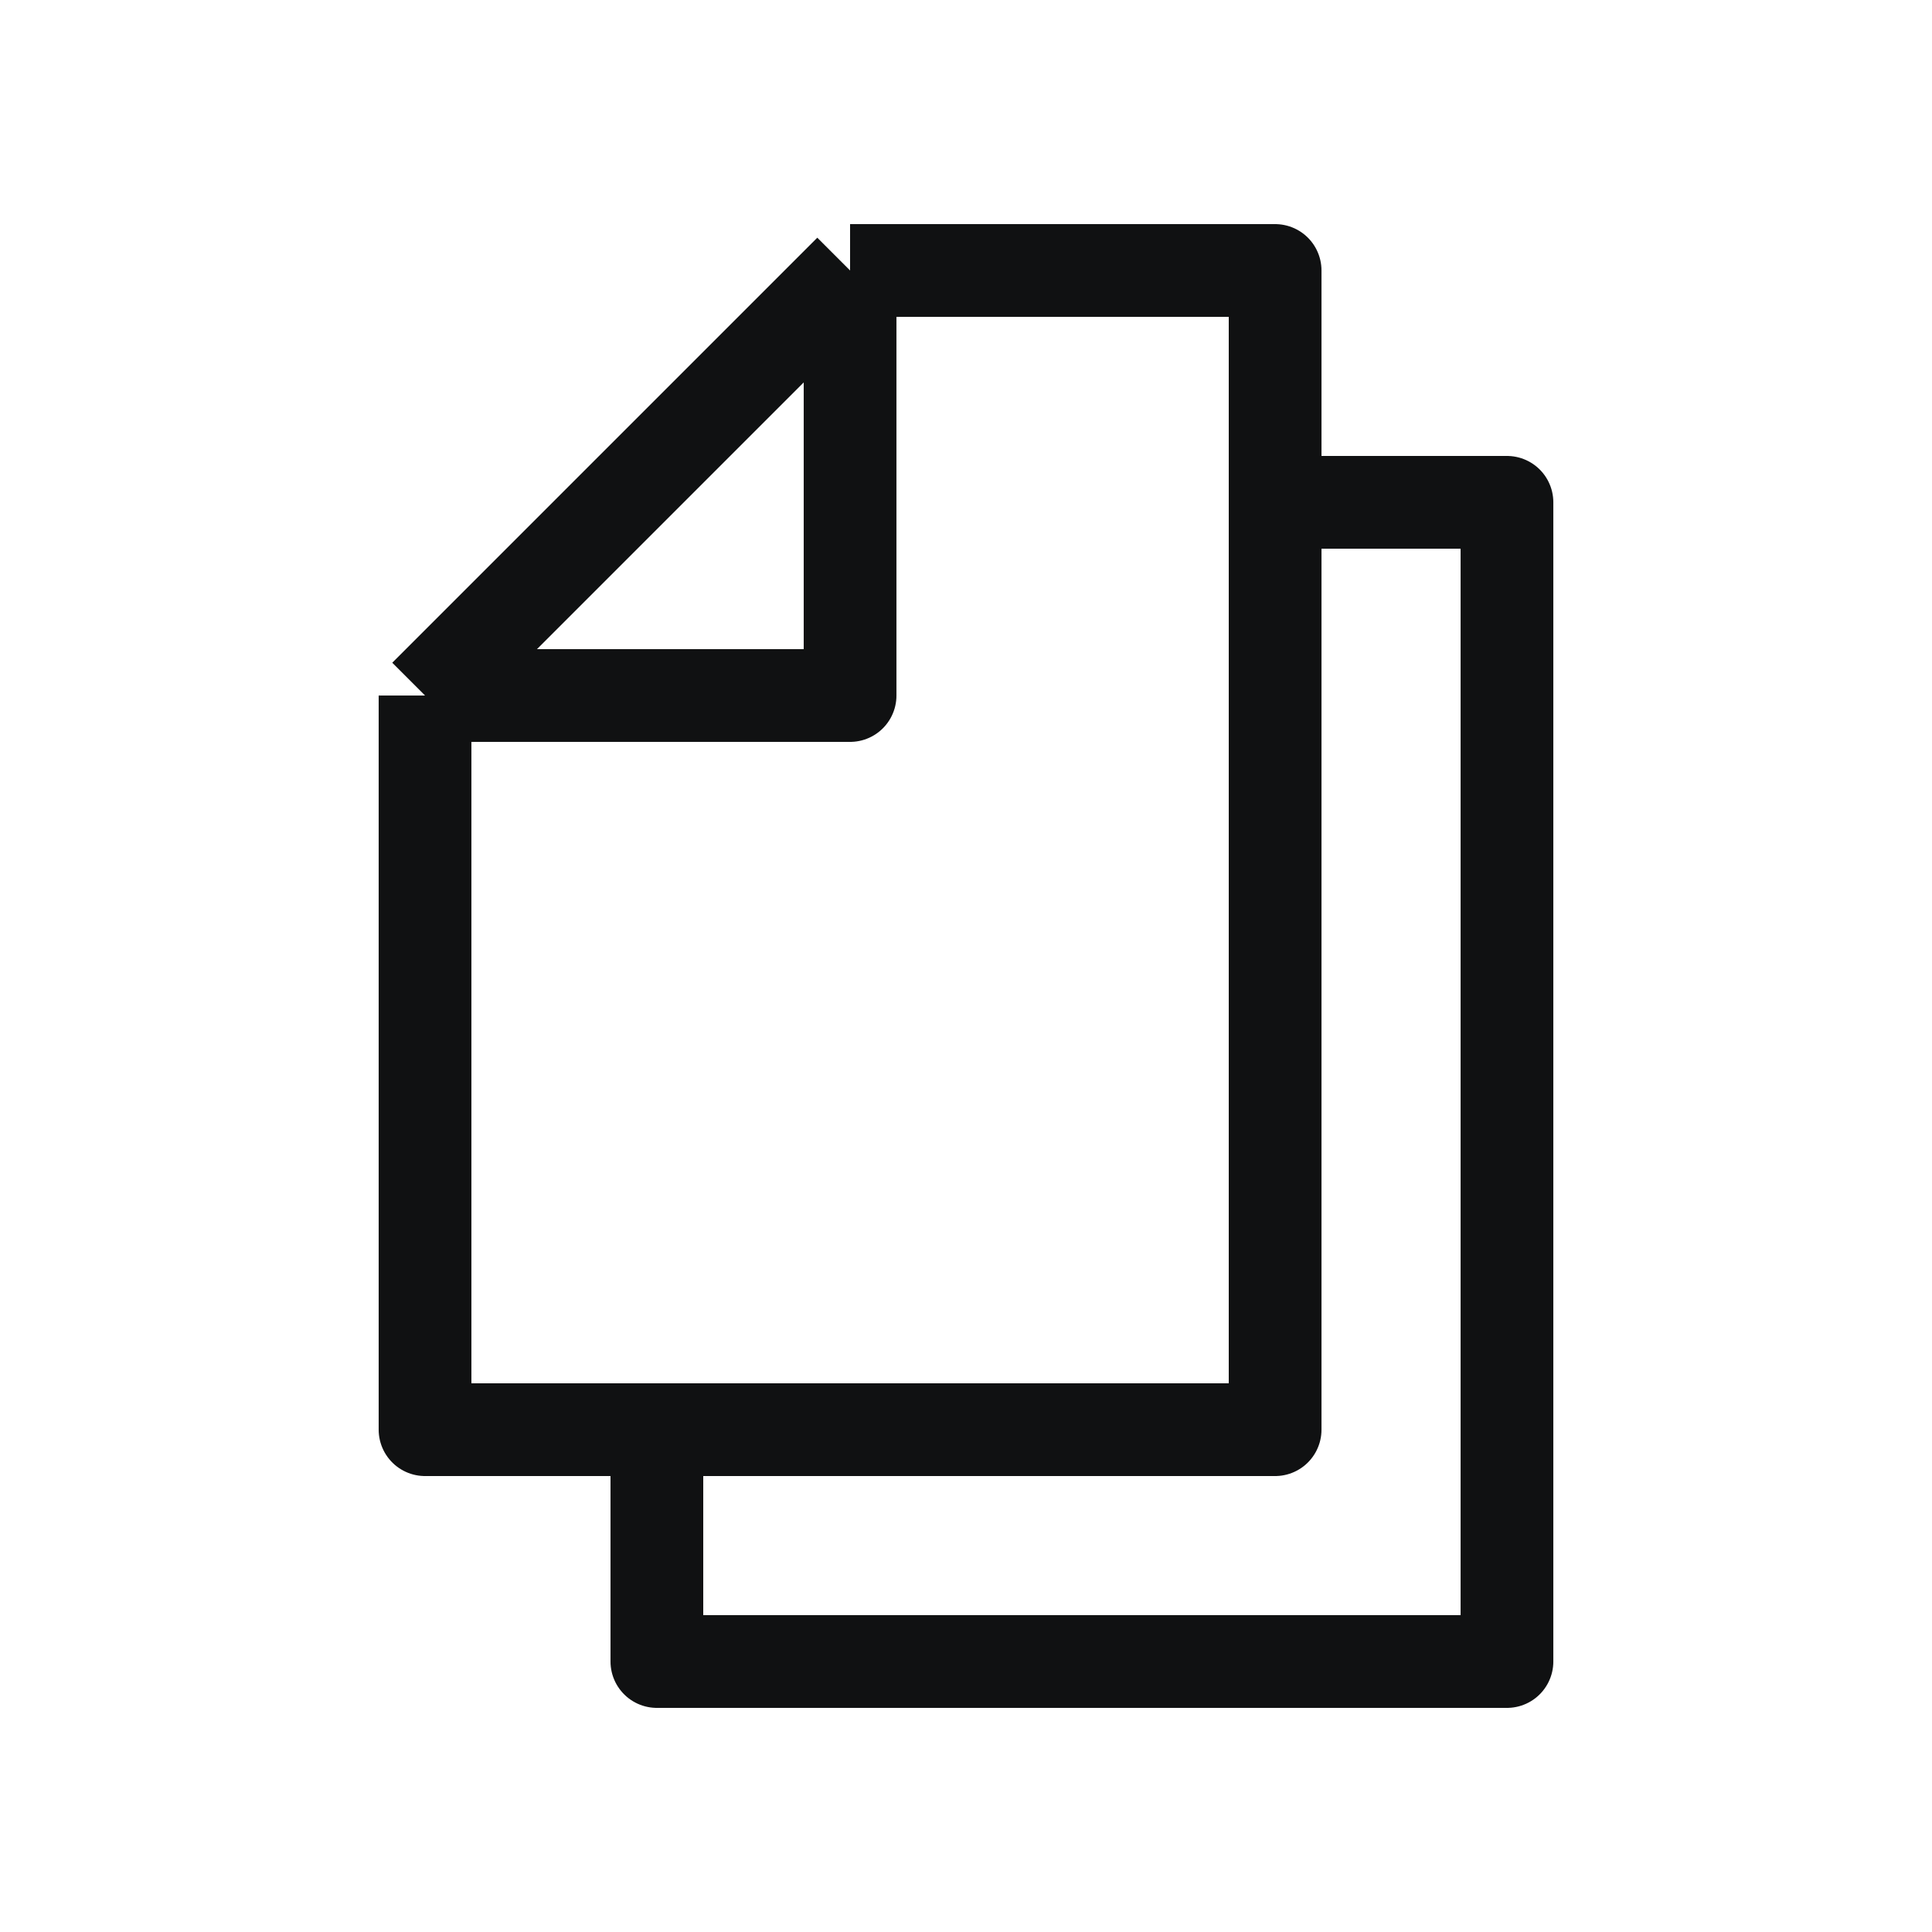
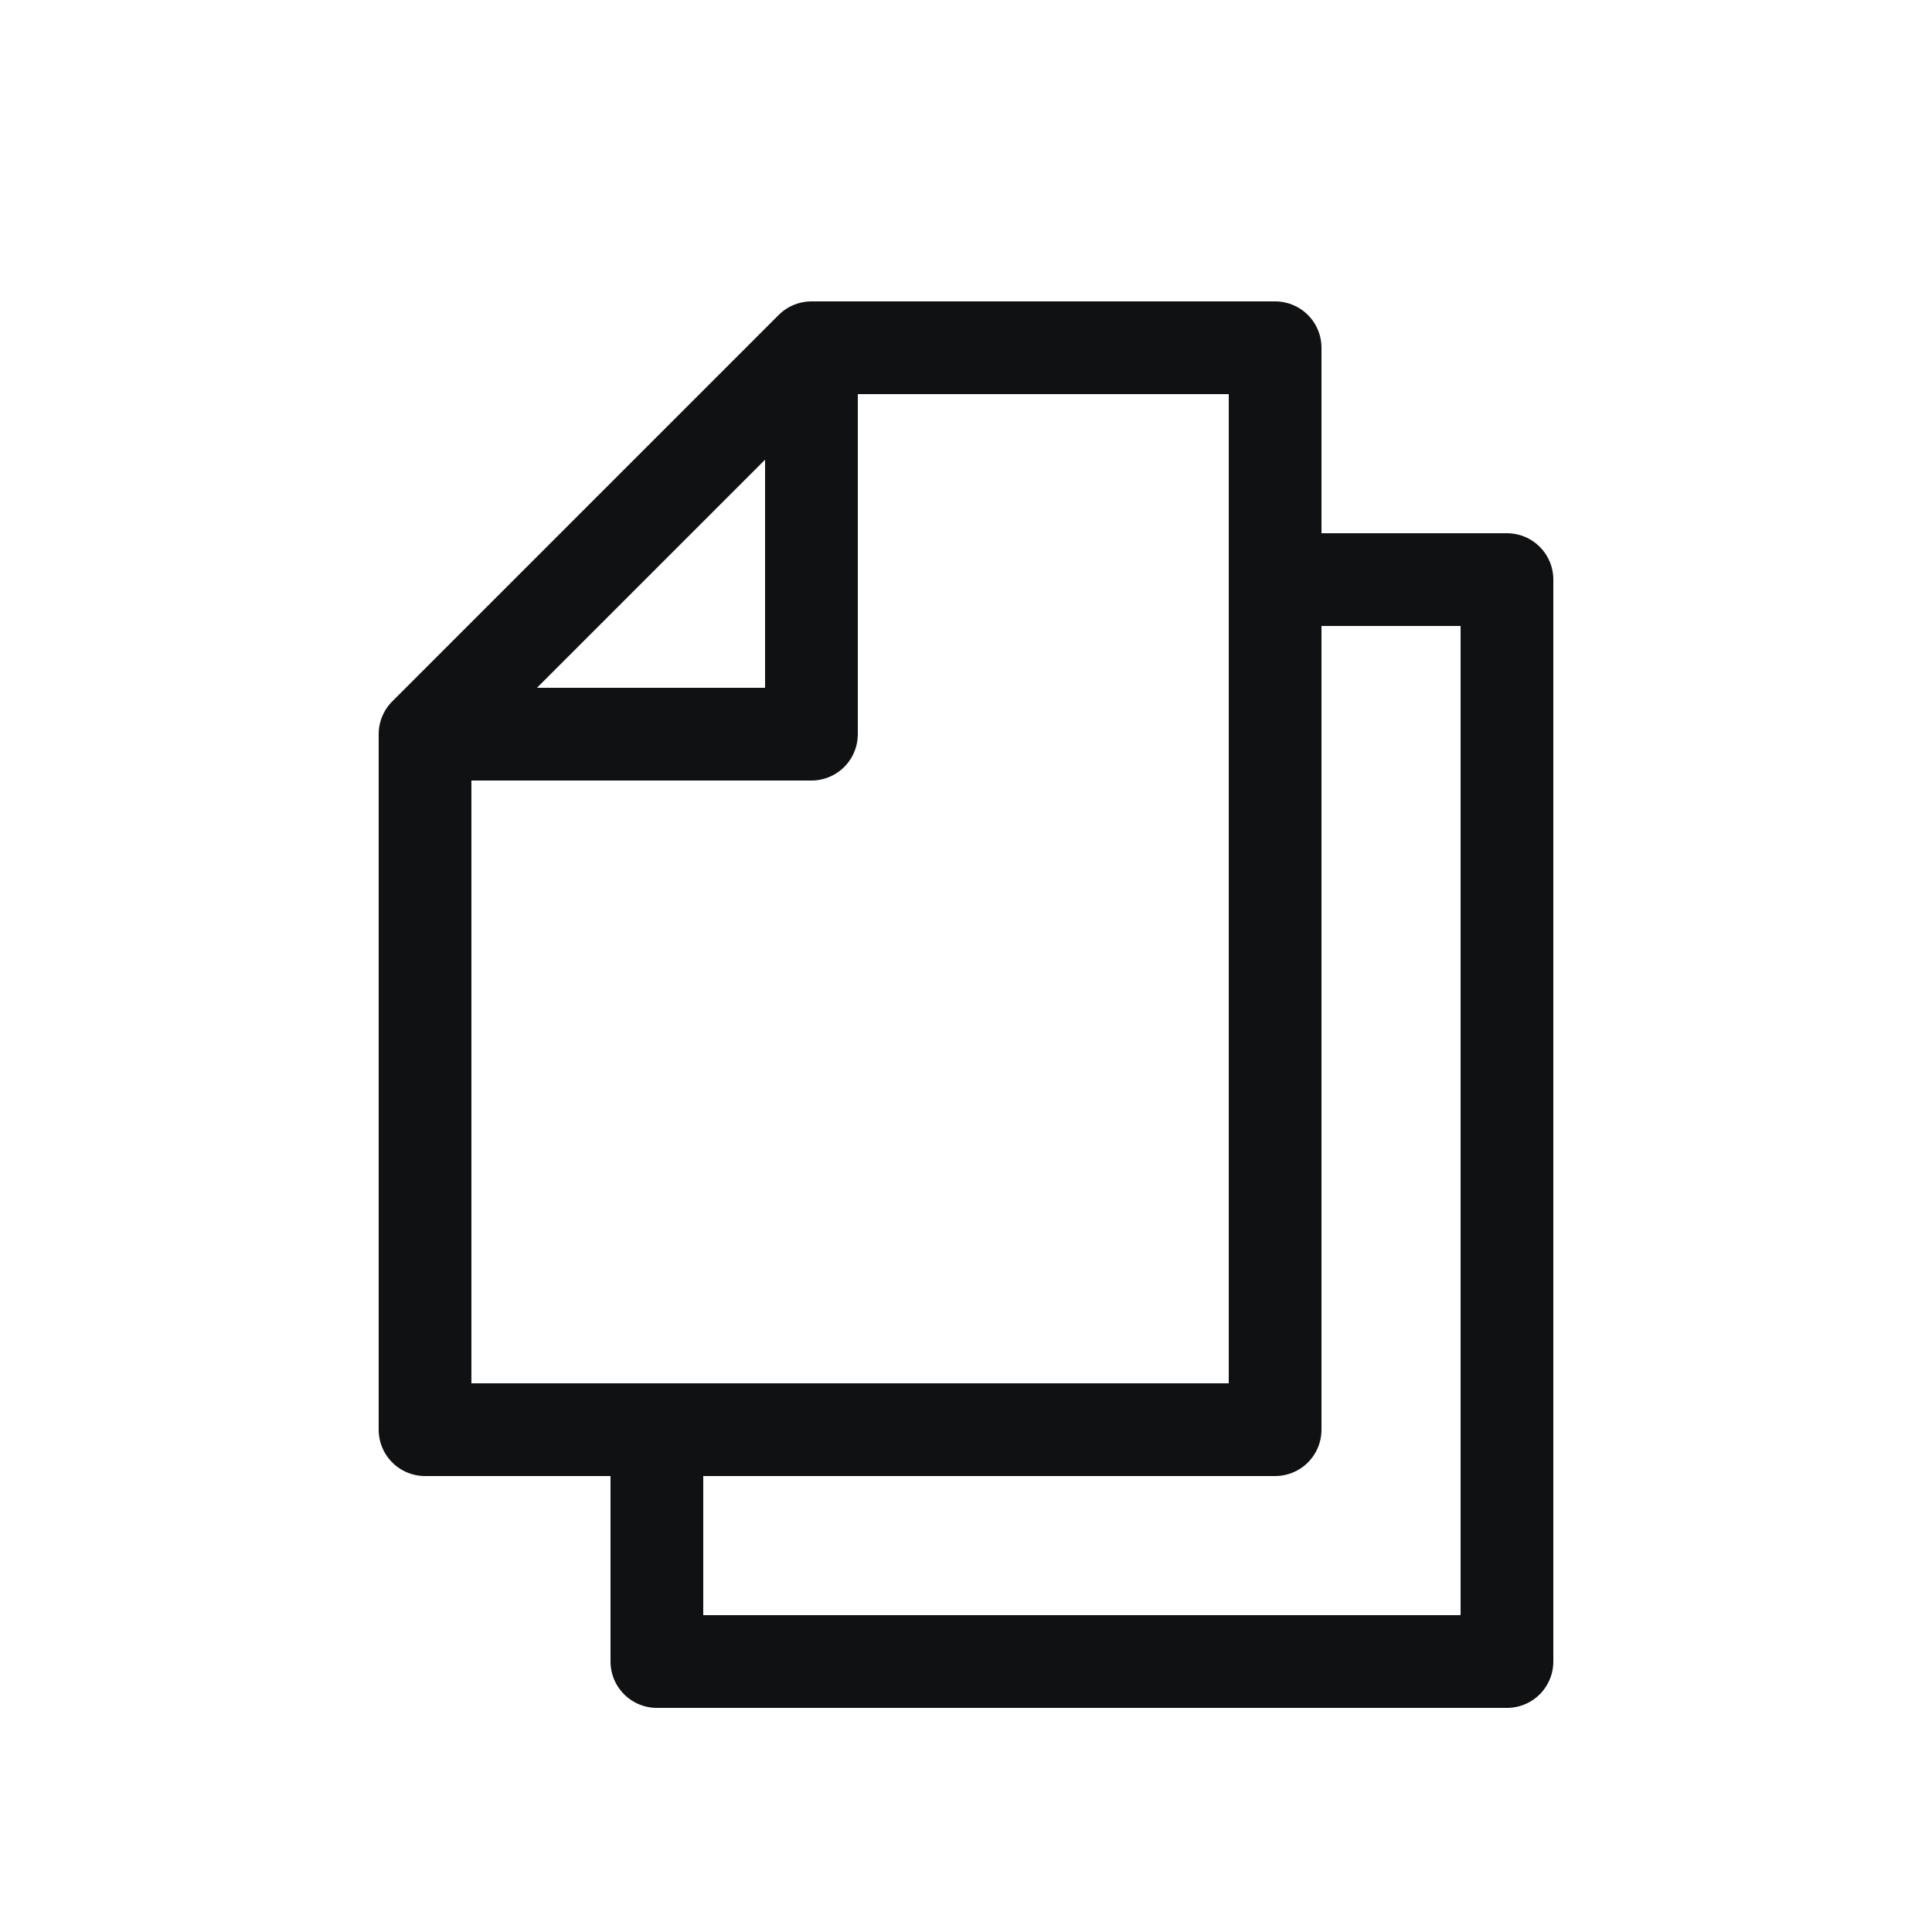
<svg xmlns="http://www.w3.org/2000/svg" width="25" height="25" viewBox="0 0 25 25" fill="none">
-   <path d="M16.5 6.5H19.5V21.5H8.5V18.5M11 3.5H16.5V18.5H5.5V9M11 3.5L5.5 9M11 3.5V9H5.5" stroke="#101112" stroke-width="1.2" stroke-linejoin="round" />
+   <path d="M10.5 4.5V9.5H5.5" stroke="#101112" stroke-width="1.2" stroke-linejoin="round" />
+   <path d="M16.5 7.5H19.5V21.5H8.5V18.5M10.5 4.5H16.5V18.5H5.5V9.5L10.5 4.5Z" stroke="#101112" stroke-width="1.2" stroke-linejoin="round" />
</svg>
